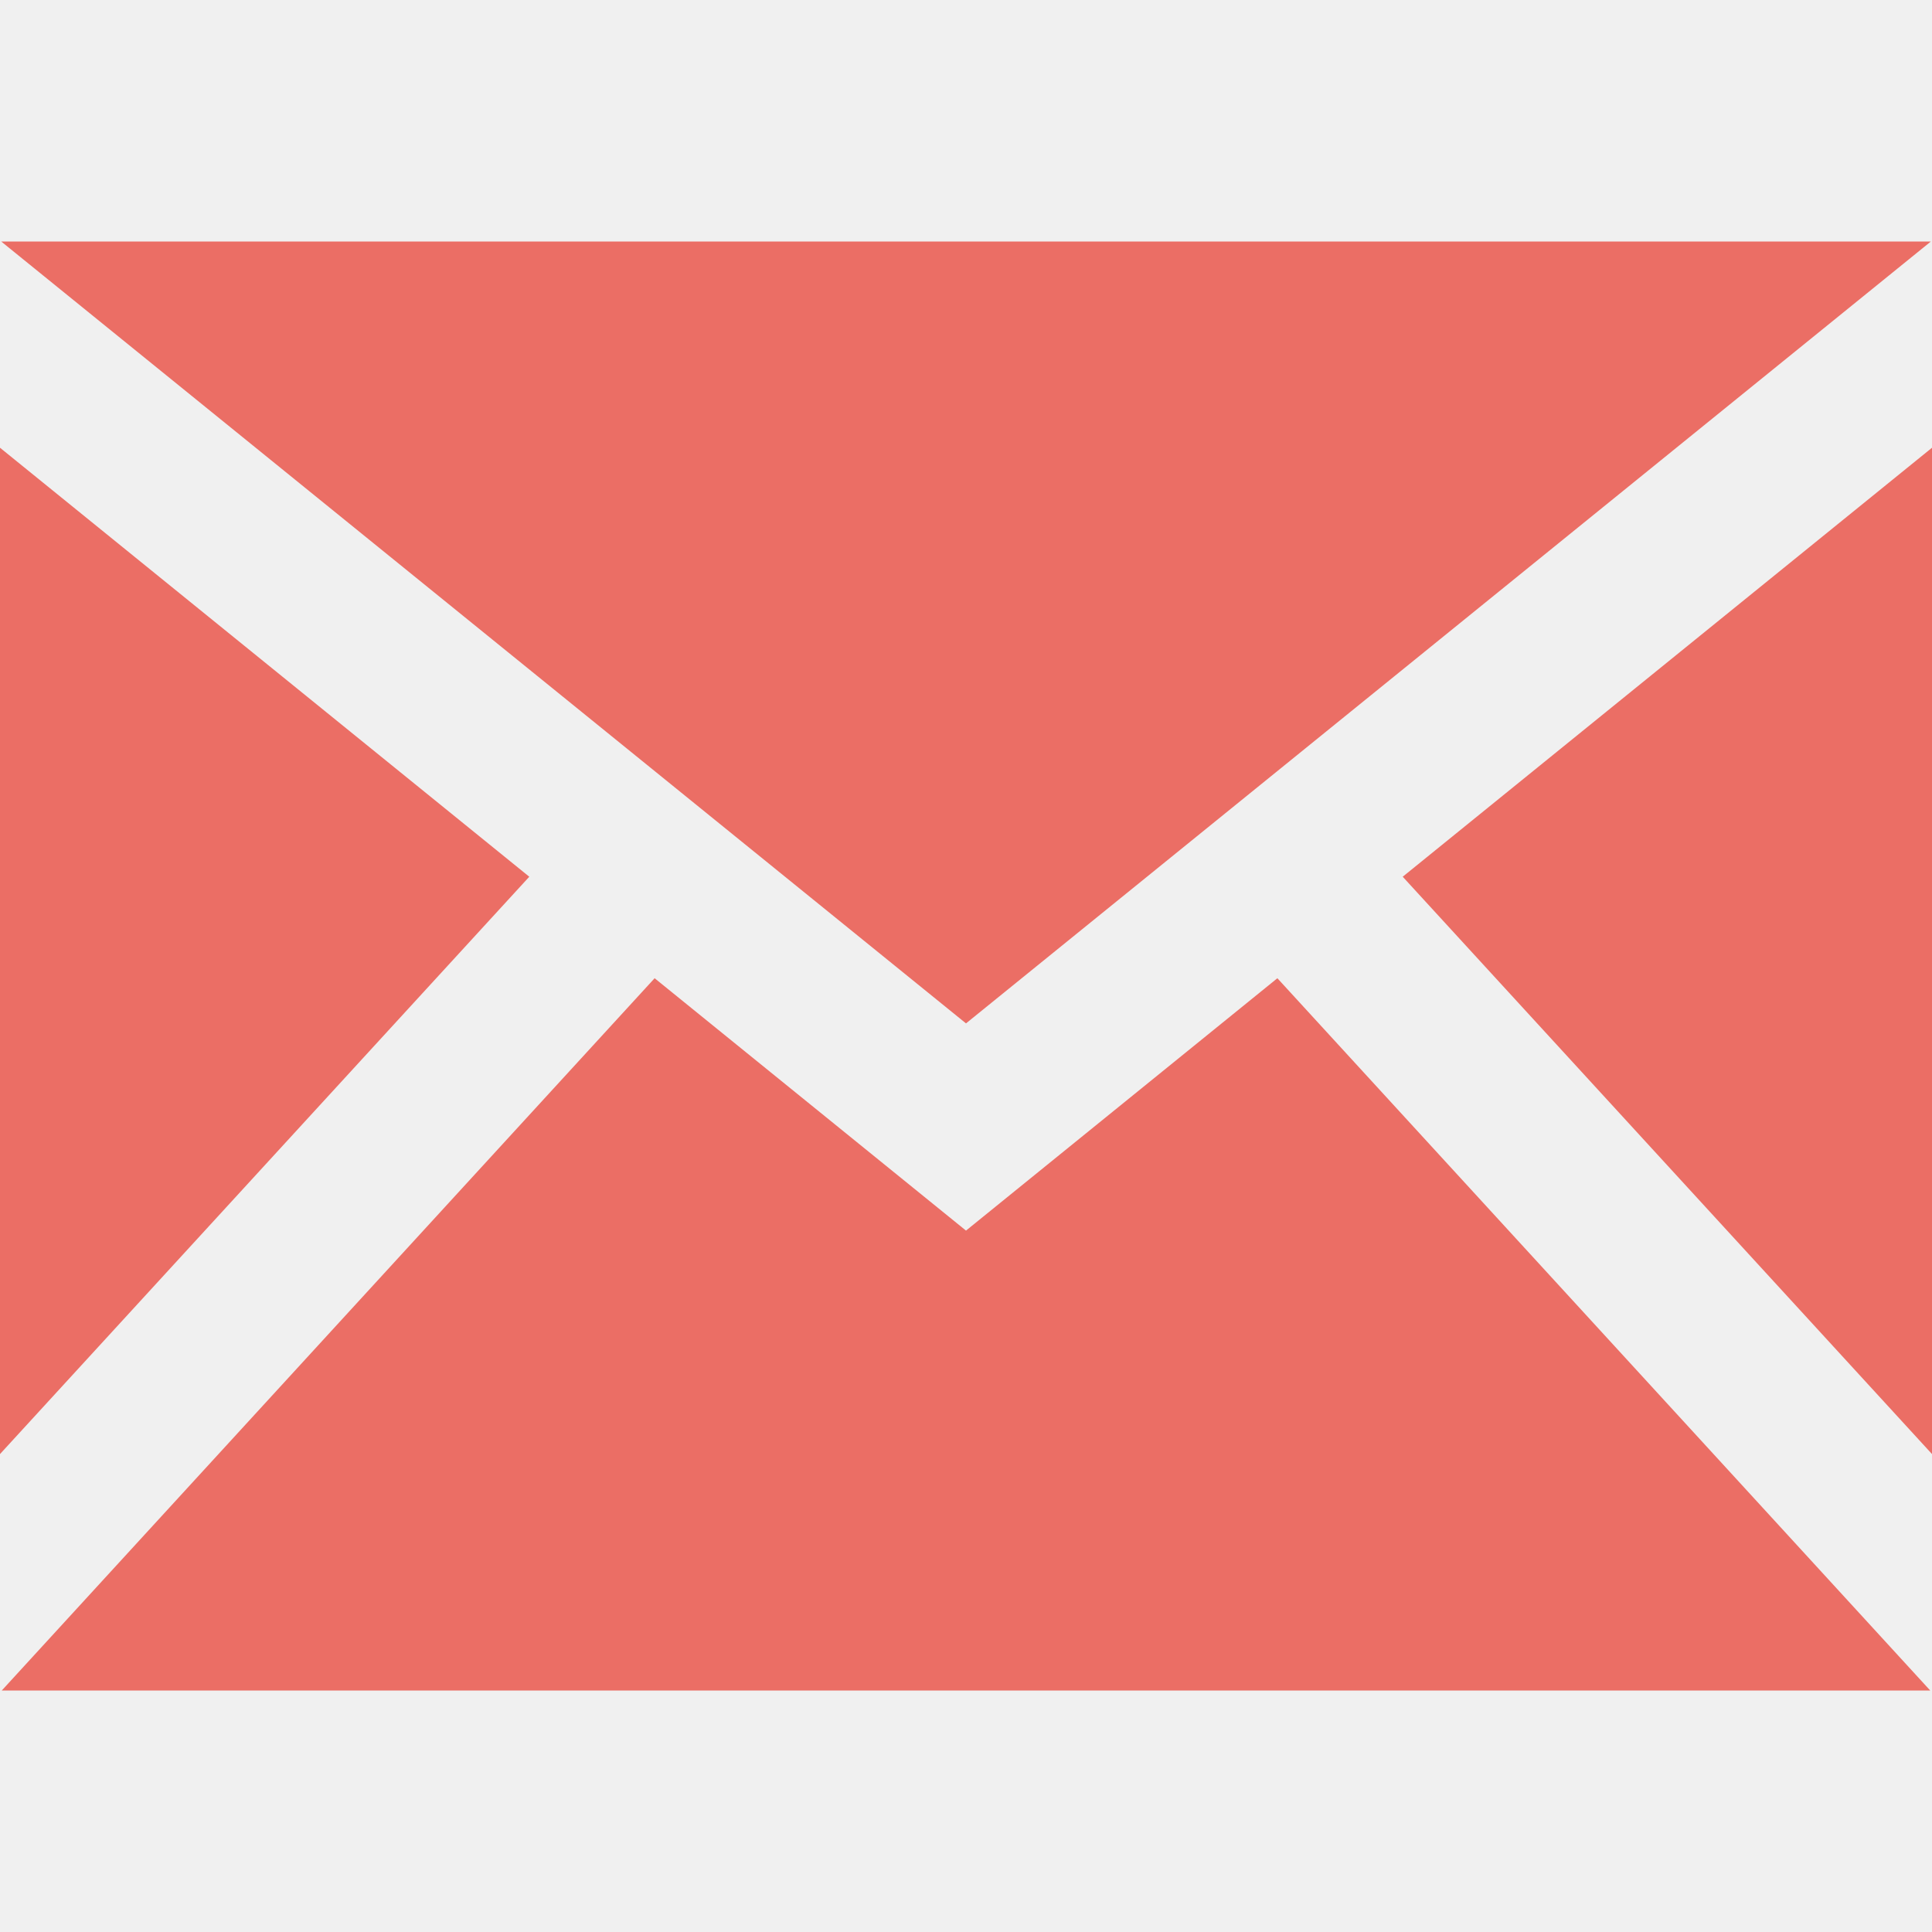
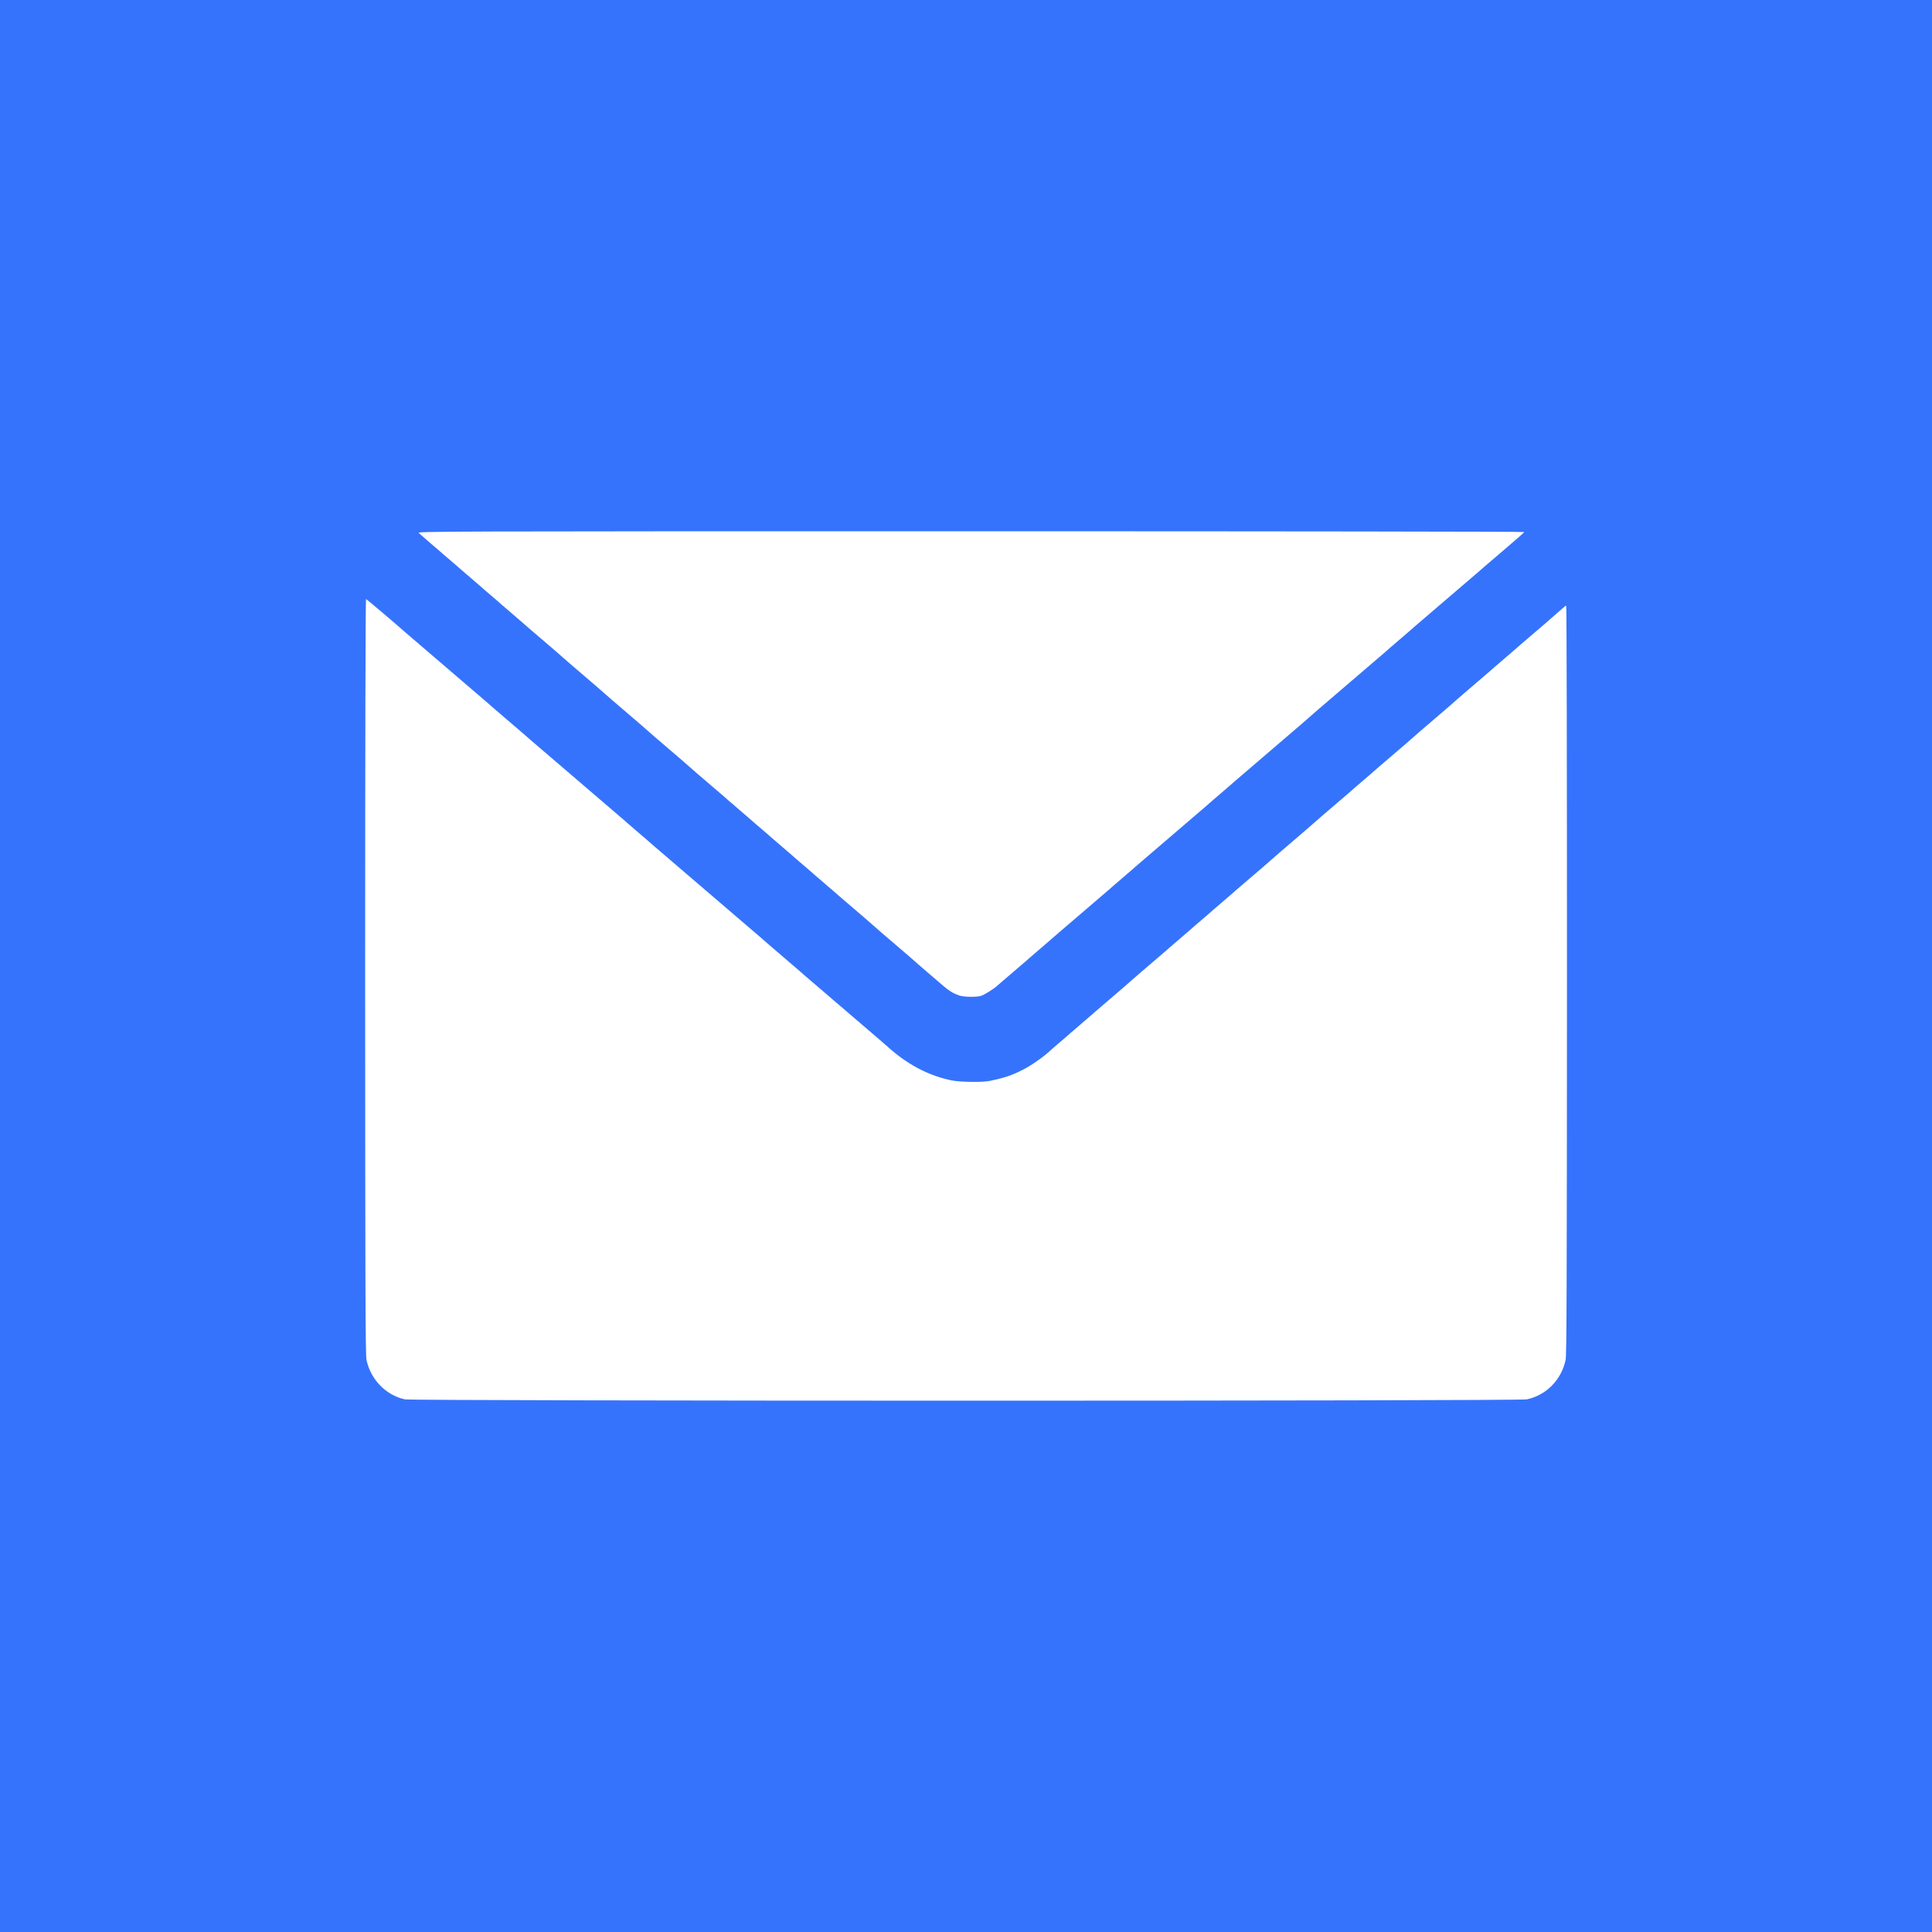
- <svg xmlns="http://www.w3.org/2000/svg" width="24" height="24" viewBox="0 0 24 24" fill="#eb6e65">
-   <path d="M12 12.713l-11.985-9.713h23.971l-11.986 9.713zm-5.425-1.822l-6.575-5.329v12.501l6.575-7.172zm10.85 0l6.575 7.172v-12.501l-6.575 5.329zm-1.557 1.261l-3.868 3.135-3.868-3.135-8.11 8.848h23.956l-8.11-8.848z" />
+ <svg xmlns="http://www.w3.org/2000/svg" version="1.1" width="5000px" height="5000px" viewBox="0 0 5000 5000" preserveAspectRatio="xMidYMid meet">
+   <g fill="#3673fc">
+     <path d="M0 2500 l0 -2500 2500 0 2500 0 0 2500 0 2500 -2500 0 -2500 0 0 -2500z m3943.8 1114 c50.3 -10.8 89.3 -50.5 100.3 -102 2.8 -13 3.3 -174.8 3.5 -970 0 -525 -0.8 -954.5 -1.5 -954.5 -1.3 0 -32 26 -38.5 32.5 -0.8 0.8 -8.5 7.5 -17.5 15 -9 7.5 -16.8 14.3 -17.5 15 -0.8 0.8 -8.5 7.5 -17.5 15 -9 7.5 -16.8 14.3 -17.5 15 -0.8 0.8 -17.5 15.5 -37.5 32.5 -20 17 -36.8 31.8 -37.5 32.5 -0.8 0.8 -8.5 7.5 -17.5 15 -9 7.5 -16.8 14.3 -17.5 15 -0.8 0.8 -8.5 7.5 -17.5 15 -9 7.5 -16.8 14.3 -17.5 15 -0.8 0.8 -9.8 8.5 -20 17.5 -10.3 9 -19.3 16.8 -20 17.5 -0.8 0.8 -8.5 7.5 -17.5 15 -9 7.5 -16.8 14.3 -17.5 15 -0.8 0.8 -8.5 7.5 -17.5 15 -9 7.5 -16.8 14.3 -17.5 15 -0.8 0.8 -9.8 8.5 -20 17.5 -10.3 9 -19.3 16.8 -20 17.5 -0.8 0.8 -8.5 7.5 -17.5 15 -9 7.5 -16.8 14.3 -17.5 15 -0.8 0.8 -8.5 7.5 -17.5 15 -9 7.5 -16.8 14.3 -17.5 15 -0.8 0.8 -17.5 15.5 -37.5 32.5 -20 17 -36.8 31.8 -37.5 32.5 -0.8 0.8 -8.5 7.5 -17.5 15 -9 7.5 -16.8 14.3 -17.5 15 -0.8 0.8 -8.5 7.5 -17.5 15 -9 7.5 -16.8 14.3 -17.5 15 -0.8 0.8 -9.8 8.5 -20 17.5 -10.3 9 -19.3 16.8 -20 17.5 -0.8 0.8 -8.5 7.5 -17.5 15 -9 7.5 -16.8 14.3 -17.5 15 -0.8 0.8 -8.5 7.5 -17.5 15 -9 7.5 -16.8 14.3 -17.5 15 -0.8 0.8 -9.8 8.5 -20 17.5 -10.3 9 -19.3 16.8 -20 17.5 -0.8 0.8 -8.5 7.5 -17.5 15 -9 7.5 -16.8 14.3 -17.5 15 -0.8 0.8 -8.5 7.5 -17.5 15 -9 7.5 -16.8 14.3 -17.5 15 -0.8 0.8 -17.5 15.5 -37.5 32.5 -20 17 -36.8 31.8 -37.5 32.5 -0.8 0.8 -8.5 7.5 -17.5 15 -9 7.5 -16.8 14.3 -17.5 15 -0.8 0.8 -17.5 15.5 -37.5 32.5 -20 17 -36.8 31.8 -37.5 32.5 -0.8 0.8 -8.5 7.5 -17.5 15 -9 7.5 -16.8 14.3 -17.5 15 -0.8 0.8 -8.5 7.5 -17.5 15 -9 7.5 -16.8 14.3 -17.5 15 -0.8 0.8 -9.8 8.5 -20 17.5 -10.3 9 -19.3 16.8 -20 17.5 -0.8 0.8 -8.5 7.5 -17.5 15 -9 7.5 -16.8 14.3 -17.5 15 -0.8 0.8 -8.5 7.5 -17.5 15 -9 7.5 -16.8 14.3 -17.5 15 -0.8 0.8 -17.5 15.5 -37.5 32.5 -20 17 -36.8 31.8 -37.5 32.5 -0.8 0.8 -8.5 7.5 -17.5 15 -9 7.5 -19 16.3 -22.5 19.5 -18 17 -49.3 39.3 -70.3 50 -30.5 16 -50.8 22.8 -89.3 30.5 -19.8 3.8 -88.5 3.3 -110.5 -1 -61.5 -12 -117.5 -41.5 -171.3 -90.5 -3 -2.8 -12.5 -11 -21.3 -18.5 -9 -7.5 -16.8 -14.3 -17.5 -15 -0.8 -0.8 -8.5 -7.5 -17.5 -15 -9 -7.5 -16.8 -14.3 -17.5 -15 -0.8 -0.8 -8.5 -7.5 -17.5 -15 -9 -7.5 -16.8 -14.3 -17.5 -15 -0.8 -0.8 -8.5 -7.5 -17.5 -15 -9 -7.5 -16.8 -14.3 -17.5 -15 -0.8 -0.8 -8.5 -7.5 -17.5 -15 -9 -7.5 -16.8 -14.3 -17.5 -15 -0.8 -0.8 -8.5 -7.5 -17.5 -15 -9 -7.5 -16.8 -14.3 -17.5 -15 -0.8 -1 -25.5 -22.3 -55 -47.5 -29.5 -25.3 -54.3 -46.5 -55 -47.5 -0.8 -0.8 -8.5 -7.5 -17.5 -15 -9 -7.5 -16.8 -14.3 -17.5 -15 -0.8 -0.8 -8.5 -7.5 -17.5 -15 -9 -7.5 -16.8 -14.3 -17.5 -15 -0.8 -0.8 -8.5 -7.5 -17.5 -15 -9 -7.5 -16.8 -14.3 -17.5 -15 -0.8 -0.8 -8.5 -7.5 -17.5 -15 -9 -7.5 -16.8 -14.3 -17.5 -15 -0.8 -0.8 -8.5 -7.5 -17.5 -15 -9 -7.5 -16.8 -14.3 -17.5 -15 -0.8 -0.8 -8.5 -7.5 -17.5 -15 -9 -7.5 -16.8 -14.3 -17.5 -15 -0.8 -0.8 -8.5 -7.5 -17.5 -15 -9 -7.5 -16.8 -14.3 -17.5 -15 -0.8 -0.8 -8.5 -7.5 -17.5 -15 -9 -7.5 -16.8 -14.3 -17.5 -15 -0.8 -0.8 -17.5 -15.5 -37.5 -32.5 -20 -17 -36.8 -31.8 -37.5 -32.5 -0.8 -0.8 -8.5 -7.5 -17.5 -15 -9 -7.5 -16.8 -14.3 -17.5 -15 -0.8 -0.8 -8.5 -7.5 -17.5 -15 -9 -7.5 -16.8 -14.3 -17.5 -15 -0.8 -0.8 -8.5 -7.5 -17.5 -15 -9 -7.5 -16.8 -14.3 -17.5 -15 -0.8 -0.8 -8.5 -7.5 -17.5 -15 -9 -7.5 -16.8 -14.3 -17.5 -15 -0.8 -0.8 -8.5 -7.5 -17.5 -15 -9 -7.5 -16.8 -14.3 -17.5 -15 -0.8 -0.8 -8.5 -7.5 -17.5 -15 -9 -7.5 -16.8 -14.3 -17.5 -15 -0.8 -0.8 -8.5 -7.5 -17.5 -15 -9 -7.5 -16.8 -14.3 -17.5 -15 -0.8 -1 -25.5 -22.3 -55 -47.5 -29.5 -25.3 -54.3 -46.5 -55 -47.5 -0.8 -0.8 -8.5 -7.5 -17.5 -15 -9 -7.5 -16.8 -14.3 -17.5 -15 -0.8 -0.8 -8.5 -7.5 -17.5 -15 -9 -7.5 -16.8 -14.3 -17.5 -15 -0.8 -0.8 -8.5 -7.5 -17.5 -15 -9 -7.5 -16.8 -14.3 -17.5 -15 -0.8 -0.8 -8.5 -7.5 -17.5 -15 -9 -7.5 -16.8 -14.3 -17.5 -15 -0.8 -0.8 -8.5 -7.5 -17.5 -15 -9 -7.5 -16.8 -14.3 -17.5 -15 -0.8 -0.8 -8.5 -7.5 -17.5 -15 -9 -7.5 -16.8 -14.3 -17.5 -15 -0.8 -0.8 -21.3 -18.8 -45.5 -39.5 l-44.5 -38.3 0 964.5 c0.3 804 0.8 967.3 3.5 980.3 11 51 50 91 99 102 20.8 4.5 2867.3 4.8 2888.8 0z m-1411.5 -1044.5 c9.3 -3.3 32.5 -17.8 41.5 -26.3 2.8 -2.5 12.3 -10.8 21.3 -18.3 9 -7.5 16.8 -14.3 17.5 -15 0.8 -0.8 8.5 -7.5 17.5 -15 9 -7.5 16.8 -14.3 17.5 -15 0.8 -0.8 17.5 -15.5 37.5 -32.5 20 -17 36.8 -31.8 37.5 -32.5 0.8 -0.8 8.5 -7.5 17.5 -15 9 -7.5 16.8 -14.3 17.5 -15 0.8 -0.8 8.5 -7.5 17.5 -15 9 -7.5 16.8 -14.3 17.5 -15 0.8 -0.8 8.5 -7.5 17.5 -15 9 -7.5 16.8 -14.3 17.5 -15 0.8 -0.8 8.5 -7.5 17.5 -15 9 -7.5 16.8 -14.3 17.5 -15 0.8 -0.8 17.5 -15.5 37.5 -32.5 20 -17 36.8 -31.8 37.5 -32.5 0.8 -0.8 8.5 -7.5 17.5 -15 9 -7.5 16.8 -14.3 17.5 -15 0.8 -0.8 8.5 -7.5 17.5 -15 9 -7.5 16.8 -14.3 17.5 -15 0.8 -0.8 8.5 -7.5 17.5 -15 9 -7.5 16.8 -14.3 17.5 -15 0.8 -0.8 8.5 -7.5 17.5 -15 9 -7.5 16.8 -14.3 17.5 -15 0.8 -0.8 8.5 -7.5 17.5 -15 9 -7.5 16.8 -14.3 17.5 -15 0.8 -0.8 17.5 -15.5 37.5 -32.5 20 -17 36.8 -31.8 37.5 -32.5 0.8 -0.8 8.5 -7.5 17.5 -15 9 -7.5 16.8 -14.3 17.5 -15 0.8 -0.8 8.5 -7.5 17.5 -15 9 -7.5 16.8 -14.3 17.5 -15 0.8 -0.8 8.5 -7.5 17.5 -15 9 -7.5 16.8 -14.3 17.5 -15 0.8 -0.8 8.5 -7.5 17.5 -15 9 -7.5 16.8 -14.3 17.5 -15 0.8 -0.8 8.5 -7.5 17.5 -15 9 -7.5 16.8 -14.3 17.5 -15 0.8 -0.8 9.8 -8.5 20 -17.5 10.3 -9 19.3 -16.8 20 -17.5 0.8 -0.8 8.5 -7.5 17.5 -15 9 -7.5 16.8 -14.3 17.5 -15 0.8 -0.8 8.5 -7.5 17.5 -15 9 -7.5 16.8 -14.3 17.5 -15 0.8 -0.8 8.5 -7.5 17.5 -15 9 -7.5 16.8 -14.3 17.5 -15 0.8 -0.8 8.5 -7.5 17.5 -15 9 -7.5 16.8 -14.3 17.5 -15 0.8 -0.8 8.5 -7.5 17.5 -15 9 -7.5 16.8 -14.3 17.5 -15 0.8 -0.8 17.5 -15.5 37.5 -32.5 20 -17 36.8 -31.8 37.5 -32.5 0.8 -0.8 8.5 -7.5 17.5 -15 9 -7.5 16.8 -14.3 17.5 -15 0.8 -0.8 8.5 -7.5 17.5 -15 9 -7.5 16.8 -14.3 17.5 -15 0.8 -0.8 8.5 -7.5 17.5 -15 9 -7.5 16.8 -14.3 17.5 -15 0.8 -0.8 8.5 -7.5 17.5 -15 9 -7.5 16.8 -14.3 17.5 -15 0.8 -0.8 8.5 -7.5 17.5 -15 8.8 -7.5 19 -16.3 22.5 -19.5 3.5 -3 25 -21.5 48 -41.3 l41.5 -35.5 -703.3 -0.8 c-386.8 -0.3 -1020.8 -0.3 -1408.8 0 l-705.5 0.8 19.5 16.8 c11 9 22 18.8 24.8 21.3 2.8 2.5 12.3 10.8 21.3 18.3 9 7.5 16.8 14.3 17.5 15 0.8 0.8 17.5 15.5 37.5 32.5 20 17 36.8 31.8 37.5 32.5 0.8 0.8 8.5 7.5 17.5 15 9 7.5 16.8 14.3 17.5 15 0.8 0.8 17.5 15.5 37.5 32.5 20 17 36.8 31.8 37.5 32.5 0.8 0.8 8.5 7.5 17.5 15 9 7.5 16.8 14.3 17.5 15 0.8 0.8 8.5 7.5 17.5 15 9 7.5 16.8 14.3 17.5 15 0.8 0.8 9.8 8.5 20 17.5 10.3 9 19.3 16.8 20 17.5 0.8 0.8 8.5 7.5 17.5 15 9 7.5 16.8 14.3 17.5 15 0.8 0.8 8.5 7.5 17.5 15 9 7.5 16.8 14.3 17.5 15 0.8 0.8 9.8 8.5 20 17.5 10.3 9 19.3 16.8 20 17.5 0.8 0.8 8.5 7.5 17.5 15 9 7.5 16.8 14.3 17.5 15 0.8 0.8 8.5 7.5 17.5 15 9 7.5 16.8 14.3 17.5 15 0.8 0.8 9.8 8.5 20 17.5 10.3 9 19.3 16.8 20 17.5 0.8 0.8 8.5 7.5 17.5 15 9 7.5 16.8 14.3 17.5 15 0.8 0.8 8.5 7.5 17.5 15 9 7.5 16.8 14.3 17.5 15 0.8 0.8 9.8 8.5 20 17.5 10.3 9 19.3 16.8 20 17.5 0.8 0.8 8.5 7.5 17.5 15 9 7.5 16.8 14.3 17.5 15 0.8 0.8 8.5 7.5 17.5 15 9 7.5 16.8 14.3 17.5 15 0.8 0.8 17.5 15.5 37.5 32.5 20 17 36.8 31.8 37.5 32.5 0.8 0.8 8.5 7.5 17.5 15 9 7.5 16.8 14.3 17.5 15 0.8 0.8 17.5 15.5 37.5 32.5 20 17 36.8 31.8 37.5 32.5 0.8 0.8 8.5 7.5 17.5 15 9 7.5 16.8 14.3 17.5 15 0.8 0.8 17.5 15.5 37.5 32.5 20 17 36.8 31.8 37.5 32.5 0.8 0.8 8.5 7.5 17.5 15 9 7.5 16.8 14.3 17.5 15 0.8 0.8 8.5 7.5 17.5 15 9 7.5 16.8 14.3 17.5 15 0.8 0.8 9.8 8.5 20 17.5 10.3 9 19.3 16.8 20 17.5 0.8 0.8 8.5 7.5 17.5 15 9 7.5 16.8 14.3 17.5 15 0.8 0.8 8.5 7.5 17.5 15 9 7.5 16.8 14.3 17.5 15 0.8 0.8 9.8 8.5 20 17.5 10.3 9 19.3 16.8 20 17.5 0.8 0.8 8.5 7.5 17.5 15 9 7.5 16.8 14.3 17.5 15 6.5 7 33 27.8 39.8 31.3 22.3 11.3 42.8 14.3 60 8.3z" />
+   </g>
+   <g fill="#ffffff">
+     <path d="M1047.5 3621.5 c-49 -11 -88 -51 -99 -102 -2.8 -13 -3.3 -178.3 -3.5 -992.8 0 -609.5 1 -976.8 2.3 -976.3 2 0.5 80.8 67.3 99 83.8 3 2.5 12.5 10.8 21.3 18.3 9 7.5 16.8 14.3 17.5 15 0.8 0.8 8.5 7.5 17.5 15 9 7.5 16.8 14.3 17.5 15 0.8 0.8 8.5 7.5 17.5 15 9 7.5 16.8 14.3 17.5 15 0.8 0.8 8.5 7.5 17.5 15 9 7.5 16.8 14.3 17.5 15 0.8 0.8 8.5 7.5 17.5 15 9 7.5 16.8 14.3 17.5 15 0.8 0.8 8.5 7.5 17.5 15 9 7.5 16.8 14.3 17.5 15 0.8 1 25.5 22.3 55 47.5 29.5 25.3 54.3 46.5 55 47.5 0.8 0.8 8.5 7.5 17.5 15 9 7.5 16.8 14.3 17.5 15 0.8 0.8 8.5 7.5 17.5 15 9 7.5 16.8 14.3 17.5 15 0.8 0.8 8.5 7.5 17.5 15 9 7.5 16.8 14.3 17.5 15 0.8 0.8 8.5 7.5 17.5 15 9 7.5 16.8 14.3 17.5 15 0.8 0.8 8.5 7.5 17.5 15 9 7.5 16.8 14.3 17.5 15 0.8 0.8 8.5 7.5 17.5 15 9 7.5 16.8 14.3 17.5 15 0.8 0.8 8.5 7.5 17.5 15 9 7.5 16.8 14.3 17.5 15 0.8 0.8 17.5 15.5 37.5 32.5 20 17 36.8 31.8 37.5 32.5 0.8 0.8 8.5 7.5 17.5 15 9 7.5 16.8 14.3 17.5 15 0.8 0.8 8.5 7.5 17.5 15 9 7.5 16.8 14.3 17.5 15 0.8 0.8 8.5 7.5 17.5 15 9 7.5 16.8 14.3 17.5 15 0.8 0.8 8.5 7.5 17.5 15 9 7.5 16.8 14.3 17.5 15 0.8 0.8 8.5 7.5 17.5 15 9 7.5 16.8 14.3 17.5 15 0.8 0.8 8.5 7.5 17.5 15 9 7.5 16.8 14.3 17.5 15 0.8 0.8 8.5 7.5 17.5 15 9 7.5 16.8 14.3 17.5 15 0.8 0.8 8.5 7.5 17.5 15 9 7.5 16.8 14.3 17.5 15 0.8 1 25.5 22.3 55 47.5 29.5 25.3 54.3 46.5 55 47.5 0.8 0.8 8.5 7.5 17.5 15 9 7.5 16.8 14.3 17.5 15 0.8 0.8 8.5 7.5 17.5 15 9 7.5 16.8 14.3 17.5 15 0.8 0.8 8.5 7.5 17.5 15 9 7.5 16.8 14.3 17.5 15 0.8 0.8 8.5 7.5 17.5 15 9 7.5 16.8 14.3 17.5 15 0.8 0.8 8.5 7.5 17.5 15 9 7.5 16.8 14.3 17.5 15 0.8 0.8 8.5 7.5 17.5 15 8.8 7.5 18.3 15.8 21.3 18.5 53.8 49 109.8 78.5 171.3 90.5 21.8 4 76.3 4.8 95.5 1 38.5 -7.8 58.8 -14.5 89.3 -30.5 21 -10.8 52.3 -33 70.3 -50 3.5 -3.3 13.5 -12 22.5 -19.5 9 -7.5 16.8 -14.3 17.5 -15 0.8 -0.8 17.5 -15.5 37.5 -32.5 20 -17 36.8 -31.8 37.5 -32.5 0.8 -0.8 8.5 -7.5 17.5 -15 9 -7.5 16.8 -14.3 17.5 -15 0.8 -0.8 8.5 -7.5 17.5 -15 9 -7.5 16.8 -14.3 17.5 -15 0.8 -0.8 9.8 -8.5 20 -17.5 10.3 -9 19.3 -16.8 20 -17.5 0.8 -0.8 8.5 -7.5 17.5 -15 9 -7.5 16.8 -14.3 17.5 -15 0.8 -0.8 8.5 -7.5 17.5 -15 9 -7.5 16.8 -14.3 17.5 -15 0.8 -0.8 17.5 -15.5 37.5 -32.5 20 -17 36.8 -31.8 37.5 -32.5 0.8 -0.8 8.5 -7.5 17.5 -15 9 -7.5 16.8 -14.3 17.5 -15 0.8 -0.8 17.5 -15.5 37.5 -32.5 20 -17 36.8 -31.8 37.5 -32.5 0.8 -0.8 8.5 -7.5 17.5 -15 9 -7.5 16.8 -14.3 17.5 -15 0.8 -0.8 8.5 -7.5 17.5 -15 9 -7.5 16.8 -14.3 17.5 -15 0.8 -0.8 9.8 -8.5 20 -17.5 10.3 -9 19.3 -16.8 20 -17.5 0.8 -0.8 8.5 -7.5 17.5 -15 9 -7.5 16.8 -14.3 17.5 -15 0.8 -0.8 8.5 -7.5 17.5 -15 9 -7.5 16.8 -14.3 17.5 -15 0.8 -0.8 9.8 -8.5 20 -17.5 10.3 -9 19.3 -16.8 20 -17.5 0.8 -0.8 8.5 -7.5 17.5 -15 9 -7.5 16.8 -14.3 17.5 -15 0.8 -0.8 8.5 -7.5 17.5 -15 9 -7.5 16.8 -14.3 17.5 -15 0.8 -0.8 17.5 -15.5 37.5 -32.5 20 -17 36.8 -31.8 37.5 -32.5 0.8 -0.8 8.5 -7.5 17.5 -15 9 -7.5 16.8 -14.3 17.5 -15 0.8 -0.8 8.5 -7.5 17.5 -15 9 -7.5 16.8 -14.3 17.5 -15 0.8 -0.8 9.8 -8.5 20 -17.5 10.3 -9 19.3 -16.8 20 -17.5 0.8 -0.8 8.5 -7.5 17.5 -15 9 -7.5 16.8 -14.3 17.5 -15 0.8 -0.8 8.5 -7.5 17.5 -15 9 -7.5 16.8 -14.3 17.5 -15 0.8 -0.8 9.8 -8.5 20 -17.5 10.3 -9 19.3 -16.8 20 -17.5 0.8 -0.8 8.5 -7.5 17.5 -15 9 -7.5 16.8 -14.3 17.5 -15 0.8 -0.8 8.5 -7.5 17.5 -15 9 -7.5 16.8 -14.3 17.5 -15 0.8 -0.8 17.5 -15.5 37.5 -32.5 20 -17 36.8 -31.8 37.5 -32.5 0.8 -0.8 8.5 -7.5 17.5 -15 9 -7.5 16.8 -14.3 17.5 -15 0.8 -0.8 8.5 -7.5 17.5 -15 9 -7.5 16.8 -14.3 17.5 -15 0.8 -0.8 9.8 -8.5 20 -17.5 10.3 -9 21.5 -18.8 25 -21.8 3.5 -3.3 7 -5.8 8 -5.8 1.3 0 2 435.8 2 968.3 -0.3 807 -0.8 970.8 -3.5 983.8 -11 51.5 -50 91.3 -100.3 102 -21.5 4.8 -2883 4.5 -2903.8 0z" />
+     <path d="M2482.3 2576.3 c-16 -5.8 -25.8 -11.8 -41 -24.8 -8.3 -7 -15.5 -13.3 -16.3 -14 -0.8 -0.8 -8.5 -7.5 -17.5 -15 -9 -7.5 -16.8 -14.3 -17.5 -15 -0.8 -0.8 -9.8 -8.5 -20 -17.5 -10.3 -9 -19.3 -16.8 -20 -17.5 -0.8 -0.8 -8.5 -7.5 -17.5 -15 -9 -7.5 -16.8 -14.3 -17.5 -15 -0.8 -0.8 -8.5 -7.5 -17.5 -15 -9 -7.5 -16.8 -14.3 -17.5 -15 -0.8 -0.8 -9.8 -8.5 -20 -17.5 -10.3 -9 -19.3 -16.8 -20 -17.5 -0.8 -0.8 -8.5 -7.5 -17.5 -15 -9 -7.5 -16.8 -14.3 -17.5 -15 -0.8 -0.8 -8.5 -7.5 -17.5 -15 -9 -7.5 -16.8 -14.3 -17.5 -15 -0.8 -0.8 -17.5 -15.5 -37.5 -32.5 -20 -17 -36.8 -31.8 -37.5 -32.5 -0.8 -0.8 -8.5 -7.5 -17.5 -15 -9 -7.5 -16.8 -14.3 -17.5 -15 -0.8 -0.8 -17.5 -15.5 -37.5 -32.5 -20 -17 -36.8 -31.8 -37.5 -32.5 -0.8 -0.8 -8.5 -7.5 -17.5 -15 -9 -7.5 -16.8 -14.3 -17.5 -15 -0.8 -0.8 -17.5 -15.5 -37.5 -32.5 -20 -17 -36.8 -31.8 -37.5 -32.5 -0.8 -0.8 -8.5 -7.5 -17.5 -15 -9 -7.5 -16.8 -14.3 -17.5 -15 -0.8 -0.8 -8.5 -7.5 -17.5 -15 -9 -7.5 -16.8 -14.3 -17.5 -15 -0.8 -0.8 -9.8 -8.5 -20 -17.5 -10.3 -9 -19.3 -16.8 -20 -17.5 -0.8 -0.8 -8.5 -7.5 -17.5 -15 -9 -7.5 -16.8 -14.3 -17.5 -15 -0.8 -0.8 -8.5 -7.5 -17.5 -15 -9 -7.5 -16.8 -14.3 -17.5 -15 -0.8 -0.8 -9.8 -8.5 -20 -17.5 -10.3 -9 -19.3 -16.8 -20 -17.5 -0.8 -0.8 -8.5 -7.5 -17.5 -15 -9 -7.5 -16.8 -14.3 -17.5 -15 -0.8 -0.8 -8.5 -7.5 -17.5 -15 -9 -7.5 -16.8 -14.3 -17.5 -15 -0.8 -0.8 -9.8 -8.5 -20 -17.5 -10.3 -9 -19.3 -16.8 -20 -17.5 -0.8 -0.8 -8.5 -7.5 -17.5 -15 -9 -7.5 -16.8 -14.3 -17.5 -15 -0.8 -0.8 -8.5 -7.5 -17.5 -15 -9 -7.5 -16.8 -14.3 -17.5 -15 -0.8 -0.8 -9.8 -8.5 -20 -17.5 -10.3 -9 -19.3 -16.8 -20 -17.5 -0.8 -0.8 -8.5 -7.5 -17.5 -15 -9 -7.5 -16.8 -14.3 -17.5 -15 -0.8 -0.8 -8.5 -7.5 -17.5 -15 -9 -7.5 -16.8 -14.3 -17.5 -15 -0.8 -0.8 -17.5 -15.5 -37.5 -32.5 -20 -17 -36.8 -31.8 -37.5 -32.5 -0.8 -0.8 -8.5 -7.5 -17.5 -15 -9 -7.5 -16.8 -14.3 -17.5 -15 -0.8 -0.8 -17.5 -15.5 -37.5 -32.5 -20 -17 -36.8 -31.8 -37.5 -32.5 -0.8 -0.8 -8.5 -7.5 -17.5 -15 -9 -7.5 -16.8 -14.3 -17.5 -15 -0.8 -0.8 -13.5 -12 -28.8 -24.8 -15 -13 -29.8 -25.8 -32.5 -28.3 -4.8 -4.3 38.3 -4.5 1428.3 -4.5 788.3 0 1433 0.8 1432.8 2 0 1 -22.3 20.5 -49.3 43.5 -27 23 -52 44.5 -55.5 47.5 -3.5 3.3 -13.8 12 -22.5 19.5 -9 7.5 -16.8 14.3 -17.5 15 -0.8 0.8 -8.5 7.5 -17.5 15 -9 7.5 -16.8 14.3 -17.5 15 -0.8 0.8 -8.5 7.5 -17.5 15 -9 7.5 -16.8 14.3 -17.5 15 -0.8 0.8 -8.5 7.5 -17.5 15 -9 7.5 -16.8 14.3 -17.5 15 -0.8 0.8 -8.5 7.5 -17.5 15 -9 7.5 -16.8 14.3 -17.5 15 -0.8 0.8 -17.5 15.5 -37.5 32.5 -20 17 -36.8 31.8 -37.5 32.5 -0.8 0.8 -8.5 7.5 -17.5 15 -9 7.5 -16.8 14.3 -17.5 15 -0.8 0.8 -8.5 7.5 -17.5 15 -9 7.5 -16.8 14.3 -17.5 15 -0.8 0.8 -8.5 7.5 -17.5 15 -9 7.5 -16.8 14.3 -17.5 15 -0.8 0.8 -8.5 7.5 -17.5 15 -9 7.5 -16.8 14.3 -17.5 15 -0.8 0.8 -8.5 7.5 -17.5 15 -9 7.5 -16.8 14.3 -17.5 15 -0.8 0.8 -9.8 8.5 -20 17.5 -10.3 9 -19.3 16.8 -20 17.5 -0.8 0.8 -8.5 7.5 -17.5 15 -9 7.5 -16.8 14.3 -17.5 15 -0.8 0.8 -8.5 7.5 -17.5 15 -9 7.5 -16.8 14.3 -17.5 15 -0.8 0.8 -8.5 7.5 -17.5 15 -9 7.5 -16.8 14.3 -17.5 15 -0.8 0.8 -8.5 7.5 -17.5 15 -9 7.5 -16.8 14.3 -17.5 15 -0.8 0.8 -8.5 7.5 -17.5 15 -9 7.5 -16.8 14.3 -17.5 15 -0.8 0.8 -17.5 15.5 -37.5 32.5 -20 17 -36.8 31.8 -37.5 32.5 -0.8 0.8 -8.5 7.5 -17.5 15 -9 7.5 -16.8 14.3 -17.5 15 -0.8 0.8 -8.5 7.5 -17.5 15 -9 7.5 -16.8 14.3 -17.5 15 -0.8 0.8 -8.5 7.5 -17.5 15 -9 7.5 -16.8 14.3 -17.5 15 -0.8 0.8 -8.5 7.5 -17.5 15 -9 7.5 -16.8 14.3 -17.5 15 -0.8 0.8 -8.5 7.5 -17.5 15 -9 7.5 -16.8 14.3 -17.5 15 -0.8 0.8 -17.5 15.5 -37.5 32.5 -20 17 -36.8 31.8 -37.5 32.5 -0.8 0.8 -8.5 7.5 -17.5 15 -9 7.5 -16.8 14.3 -17.5 15 -0.8 0.8 -8.5 7.5 -17.5 15 -9 7.5 -16.8 14.3 -17.5 15 -0.8 0.8 -8.5 7.5 -17.5 15 -9 7.5 -16.8 14.3 -17.5 15 -0.8 0.8 -8.5 7.5 -17.5 15 -9 7.5 -16.8 14.3 -17.5 15 -0.8 0.8 -17.5 15.5 -37.5 32.5 -20 17 -36.8 31.8 -37.5 32.5 -0.8 0.8 -8.5 7.5 -17.5 15 -9 7.5 -16.8 14.3 -17.5 15 -0.8 0.8 -8.5 7.5 -17.5 15 -9 7.5 -18.5 15.8 -21.3 18.3 -9 8.5 -32.3 23 -41.5 26.3 -11.5 4 -46 3.5 -57.5 -0.8z" />
+   </g>
</svg>
